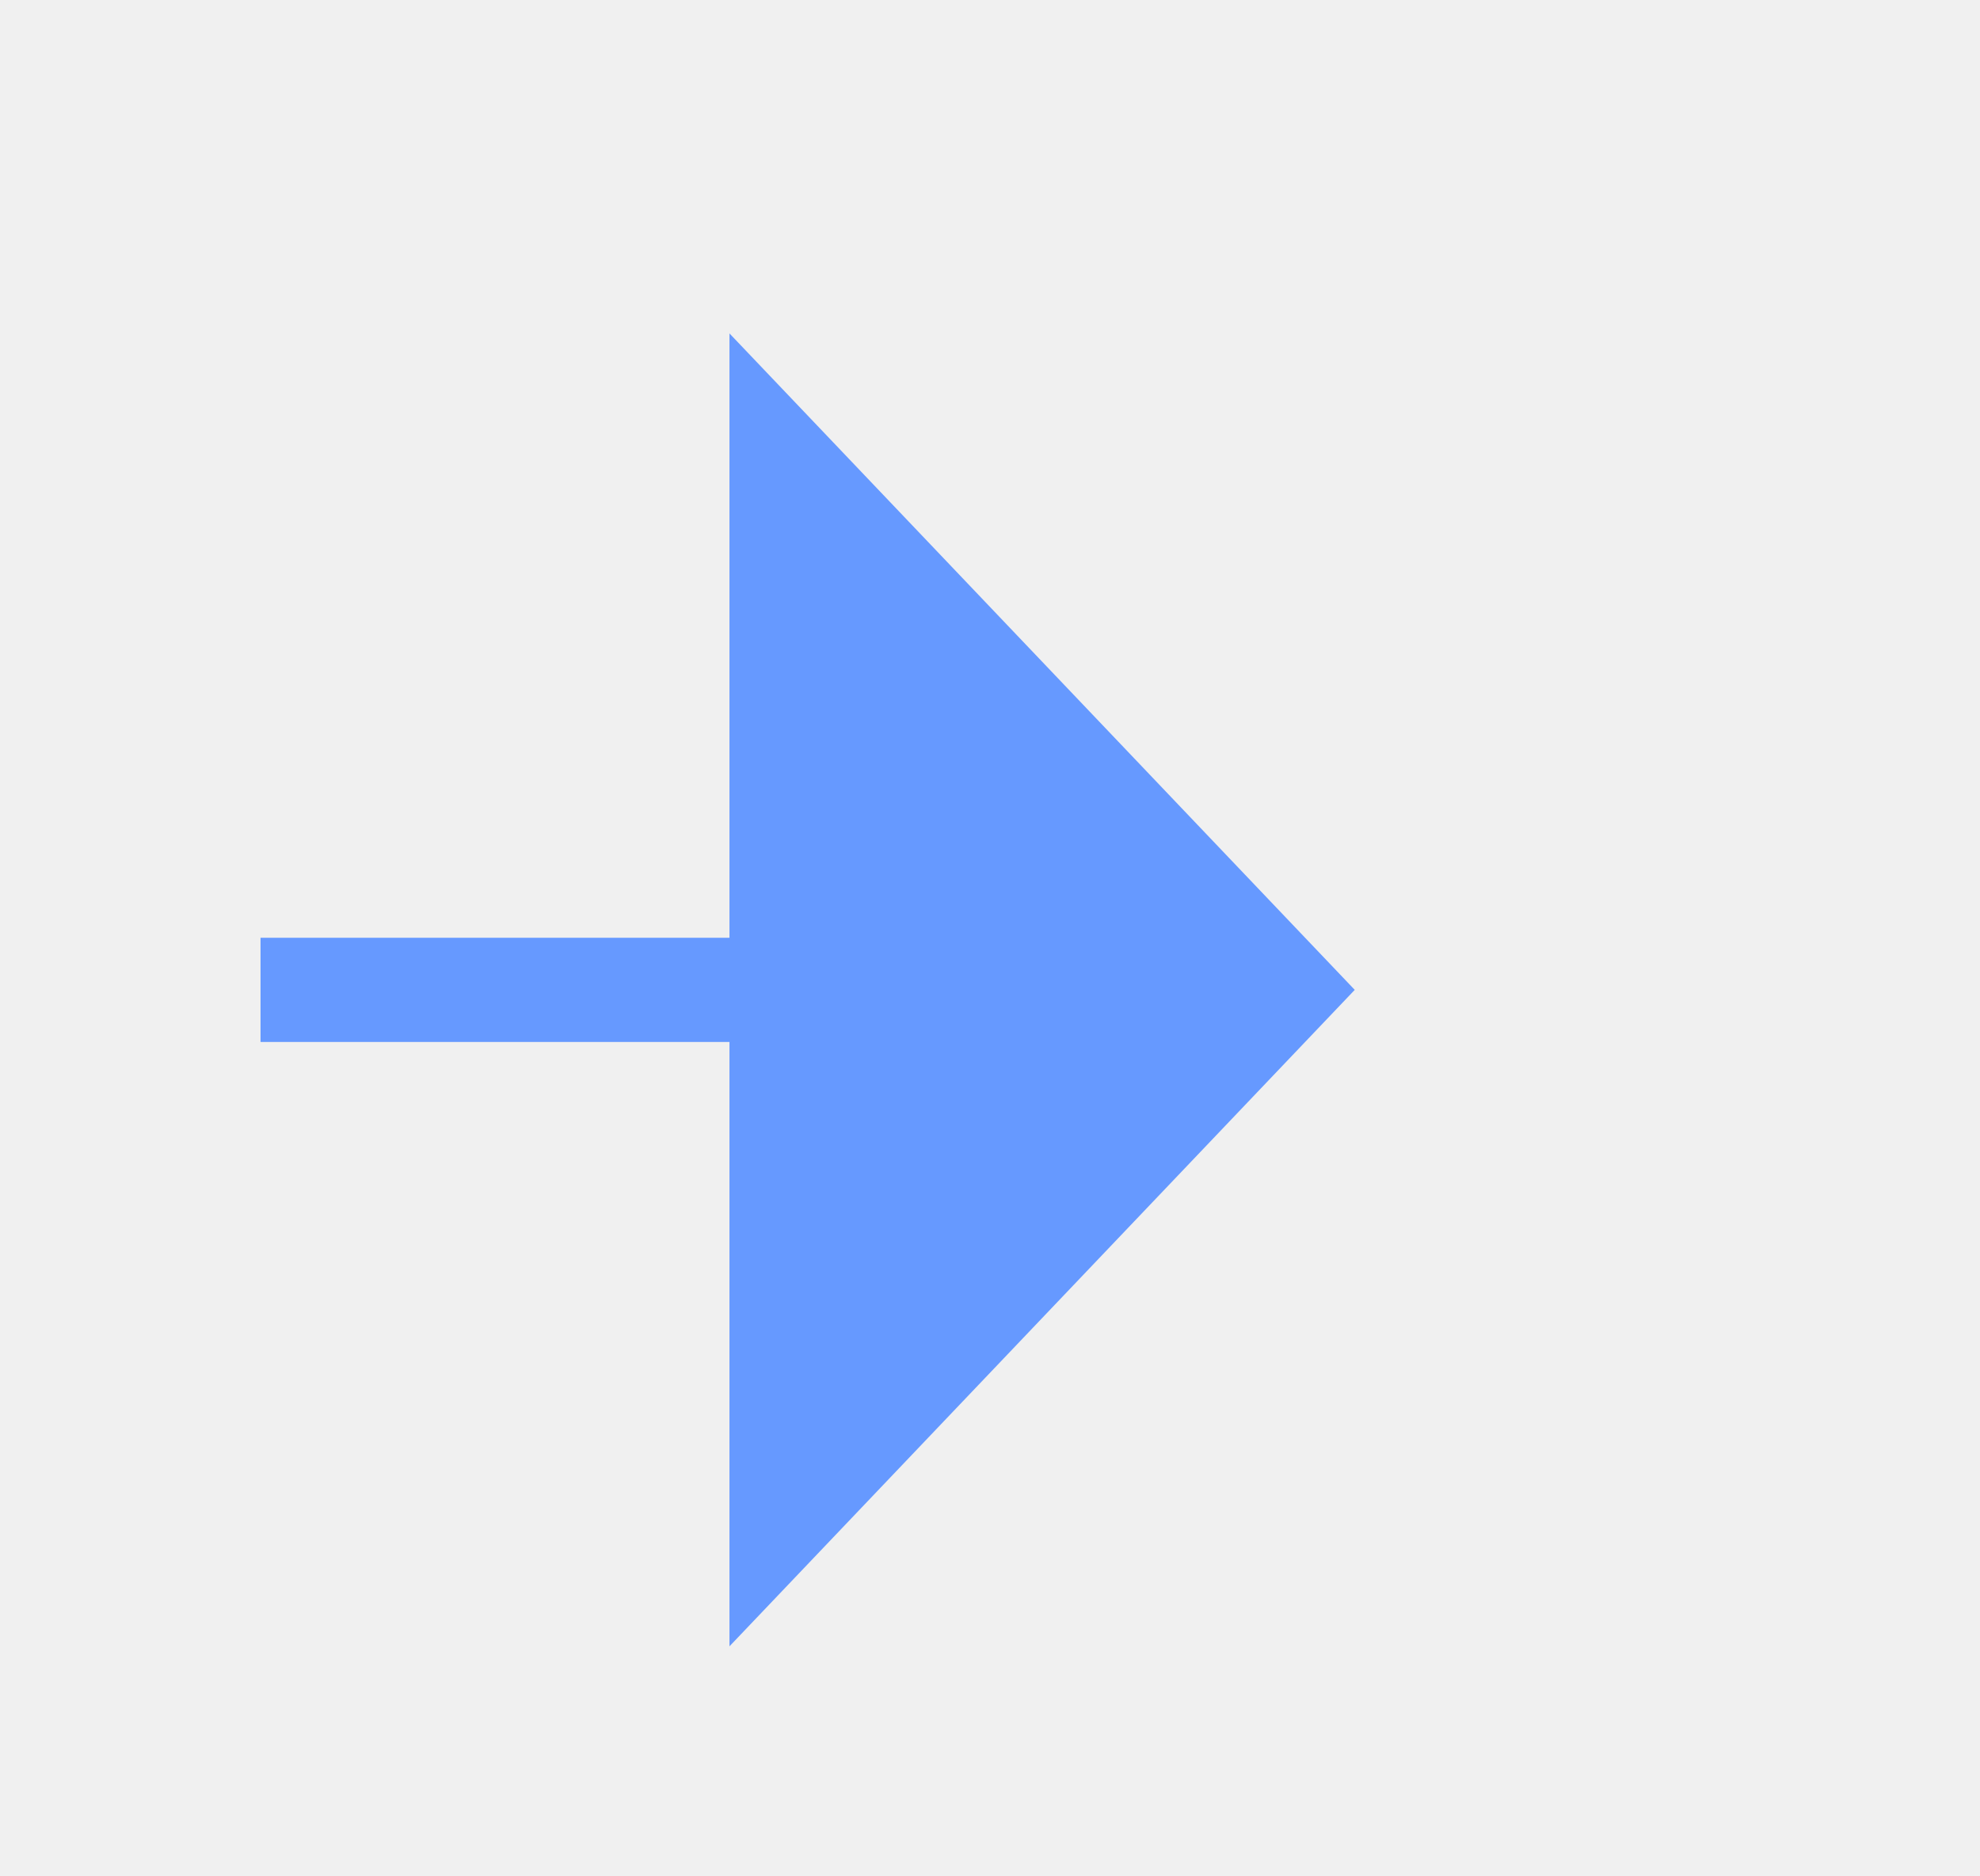
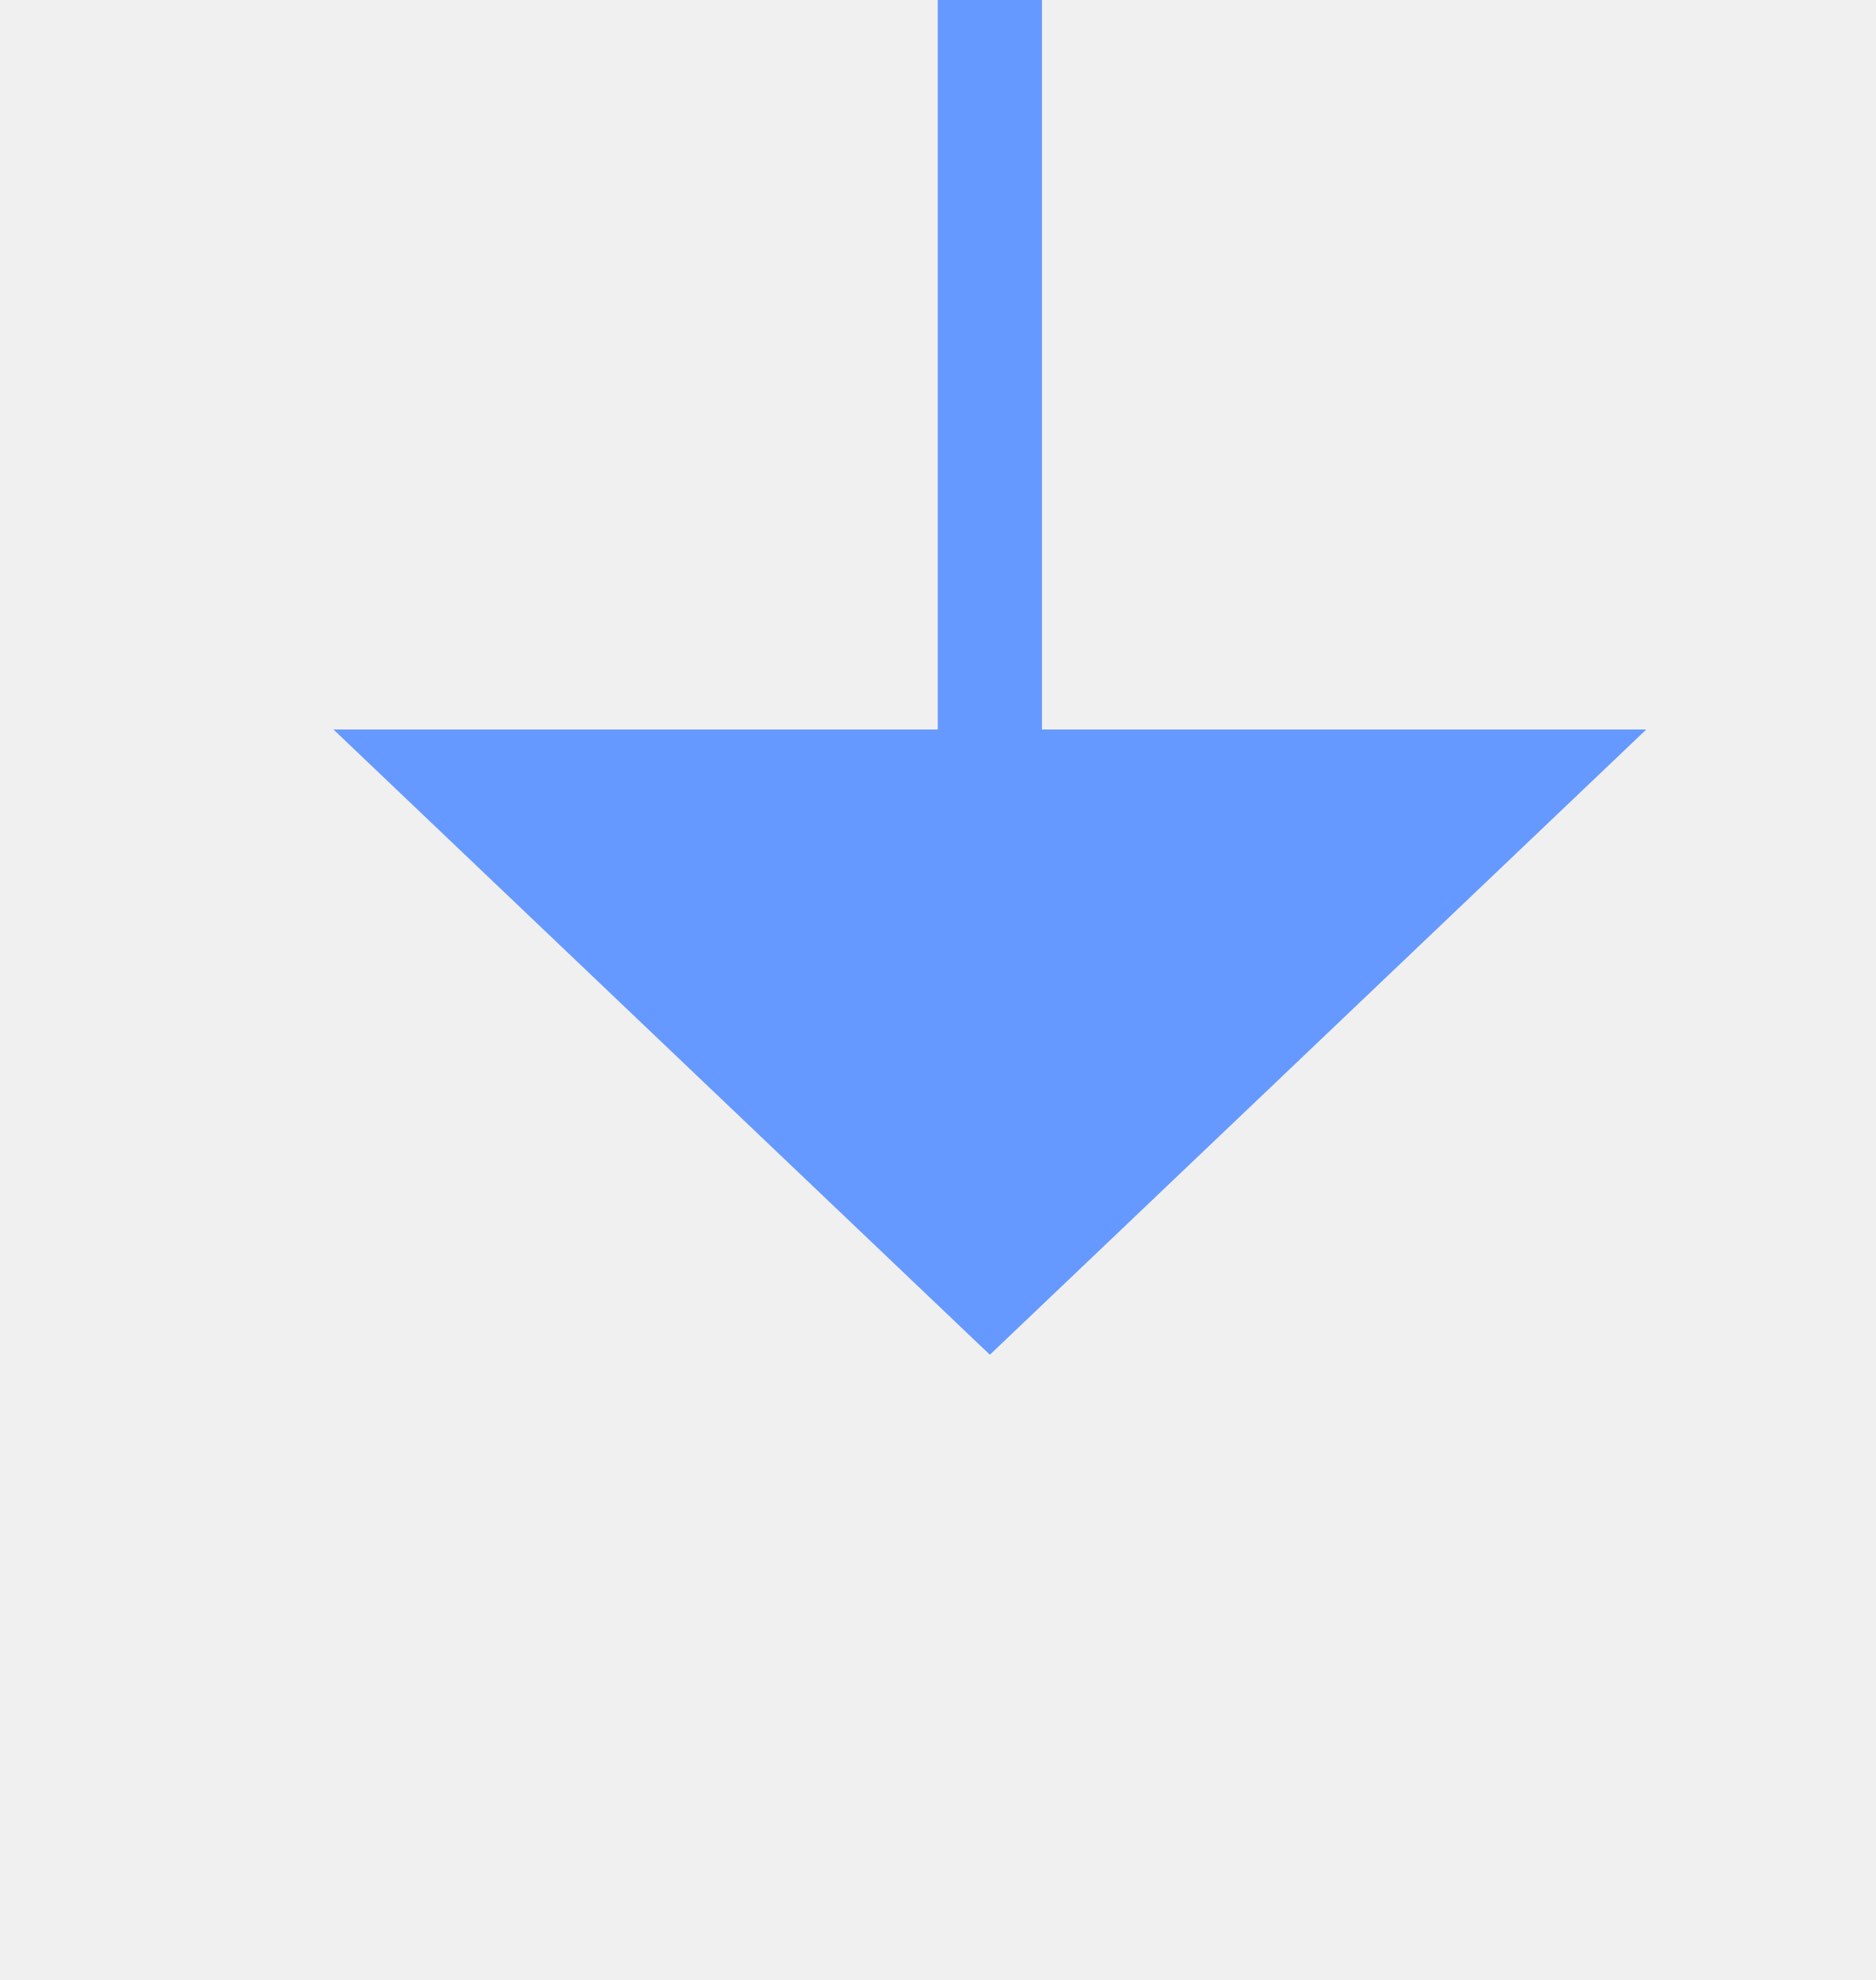
- <svg xmlns="http://www.w3.org/2000/svg" version="1.1" width="19px" height="18px" preserveAspectRatio="xMinYMid meet" viewBox="526 411  19 16">
-   <defs>
-     <mask fill="white" id="clip153">
-       <path d="M 443.5 406  L 528.5 406  L 528.5 431  L 443.5 431  Z M 434 406  L 548 406  L 548 431  L 434 431  Z " fill-rule="evenodd" />
-     </mask>
-   </defs>
-   <path d="M 443.5 419.5  L 434 419.5  M 528.5 419.5  L 534 419.5  " stroke-width="1" stroke="#6699ff" fill="none" />
-   <path d="M 533 425.8  L 539 419.5  L 533 413.2  L 533 425.8  Z " fill-rule="nonzero" fill="#6699ff" stroke="none" mask="url(#clip153)" />
+ <svg xmlns="http://www.w3.org/2000/svg" version="1.1" width="18px" height="19px" preserveAspectRatio="xMidYMin meet" viewBox="376 376  16 19">
+   <path d="M 384.5 339  L 384.5 384  " stroke-width="1" stroke="#6699ff" fill="none" />
+   <path d="M 378.2 383  L 384.5 389  L 390.8 383  L 378.2 383  Z " fill-rule="nonzero" fill="#6699ff" stroke="none" />
</svg>
